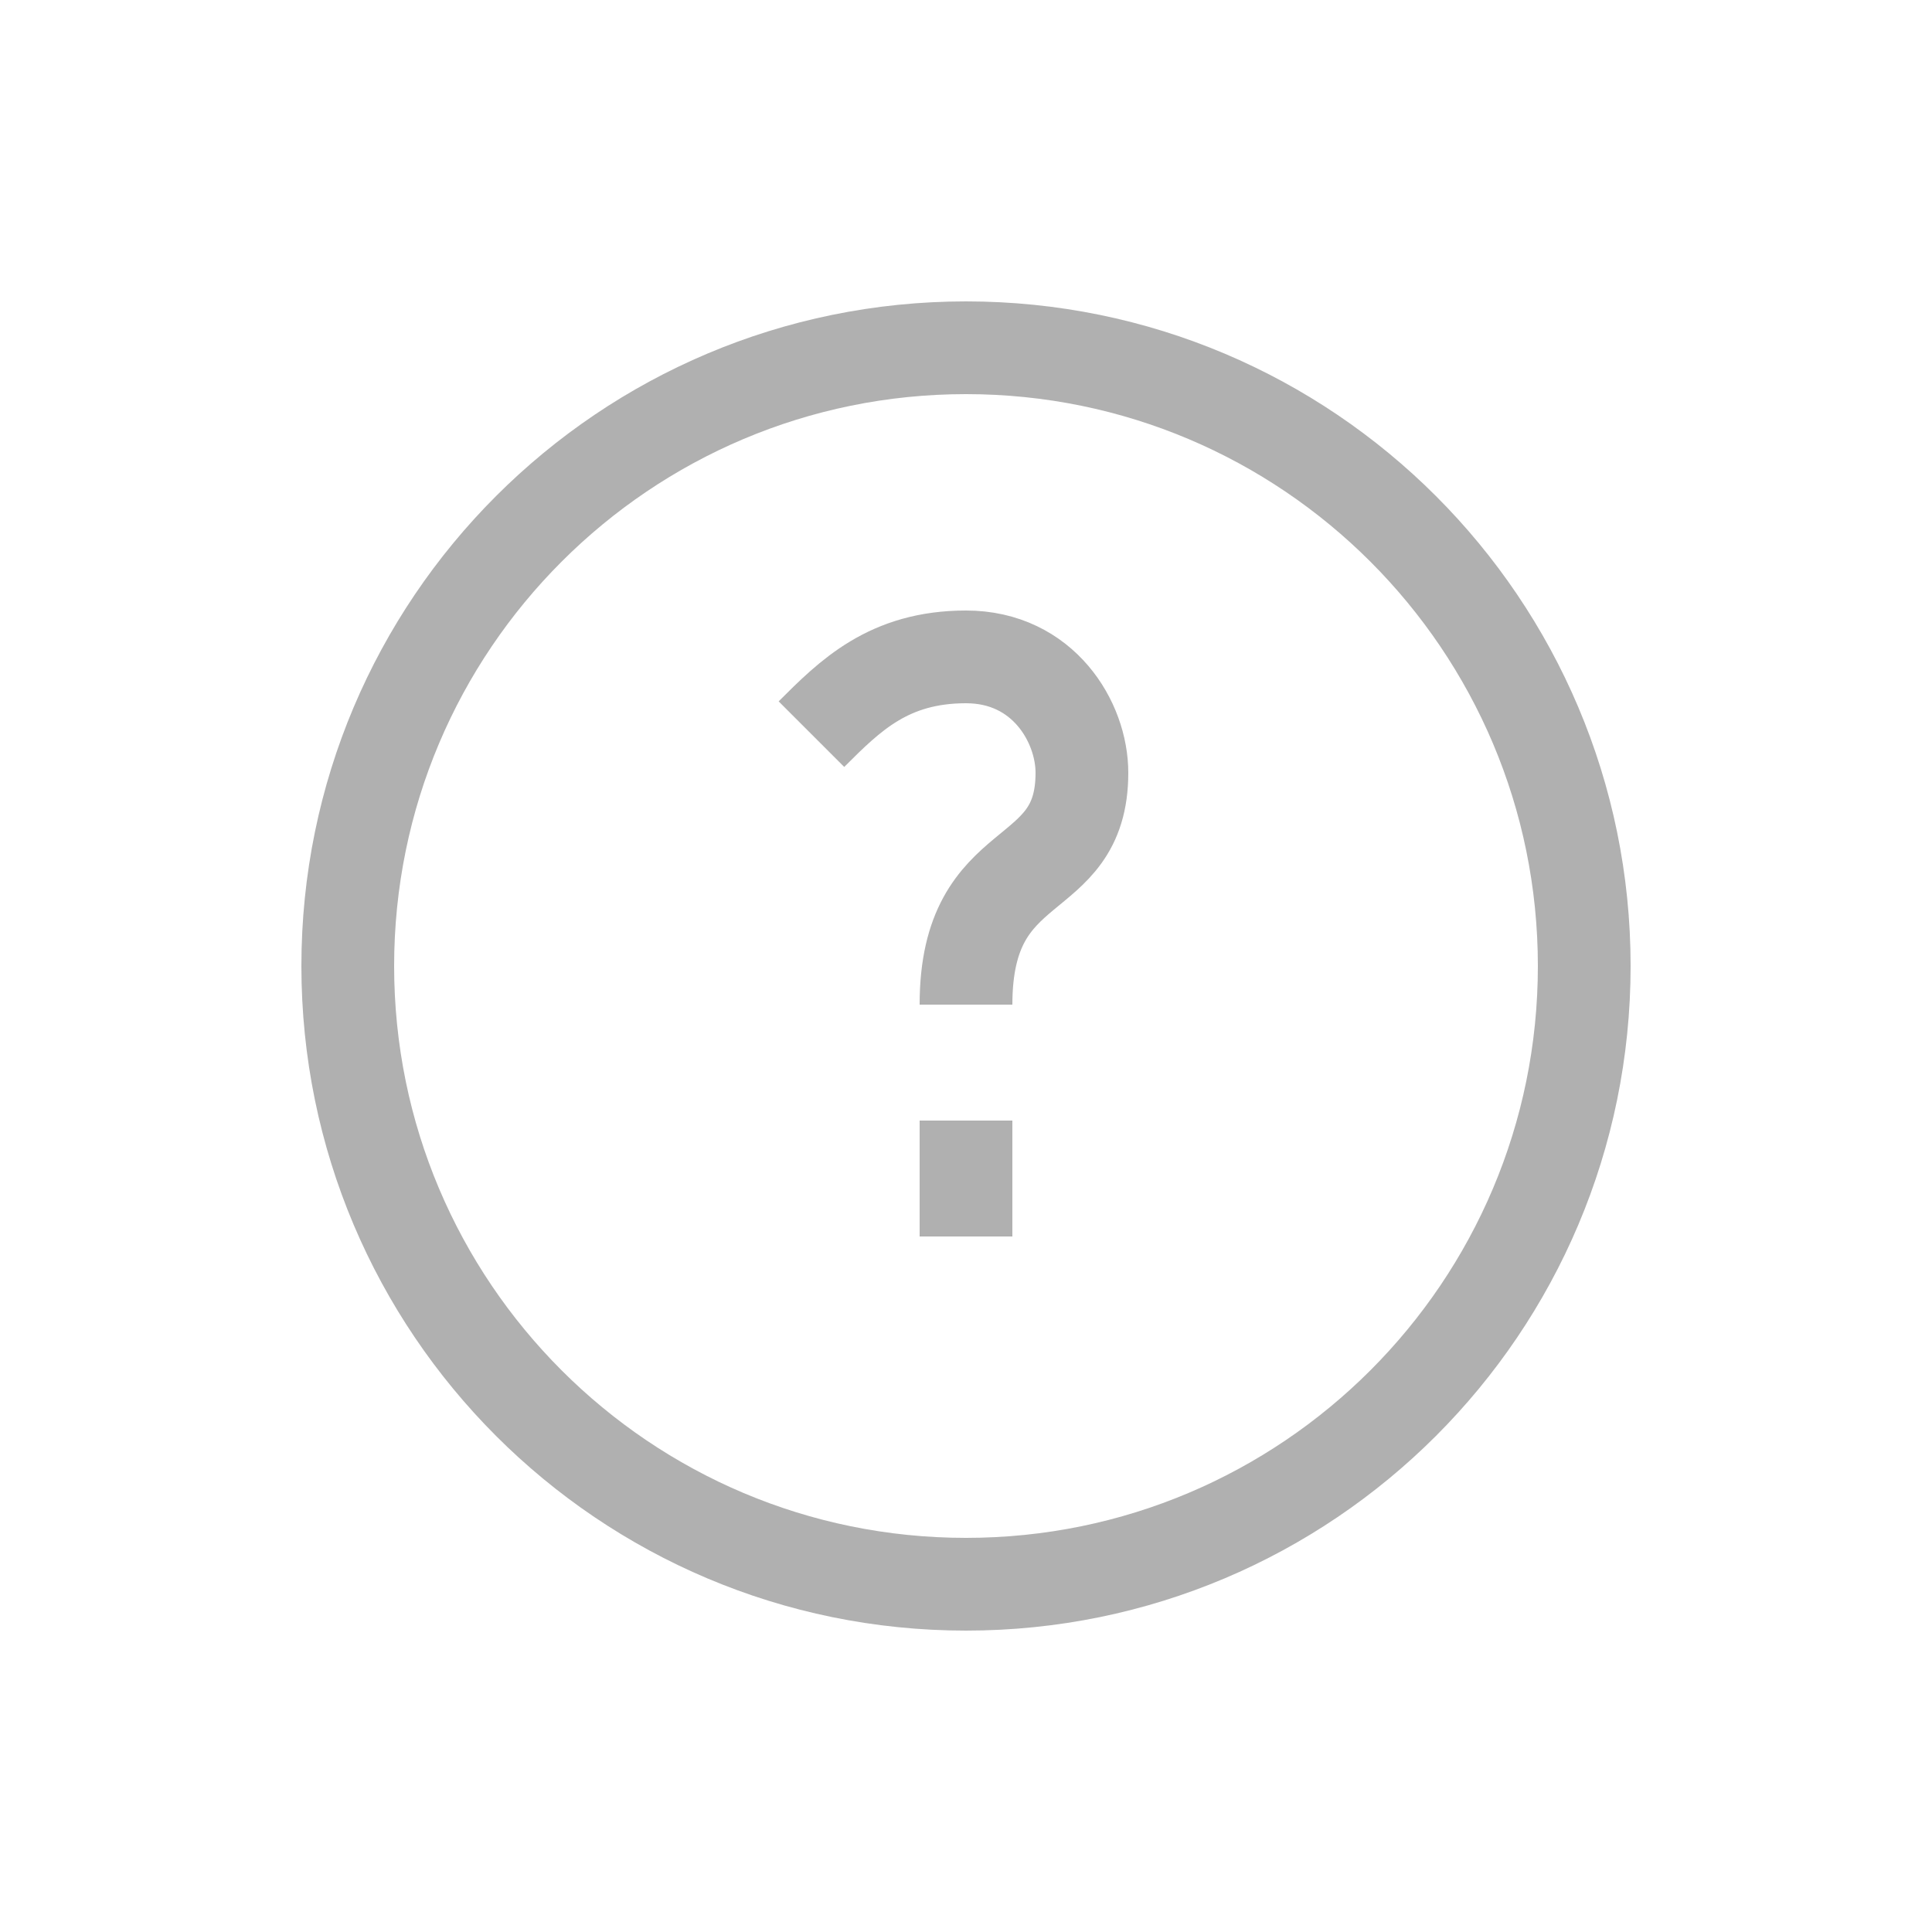
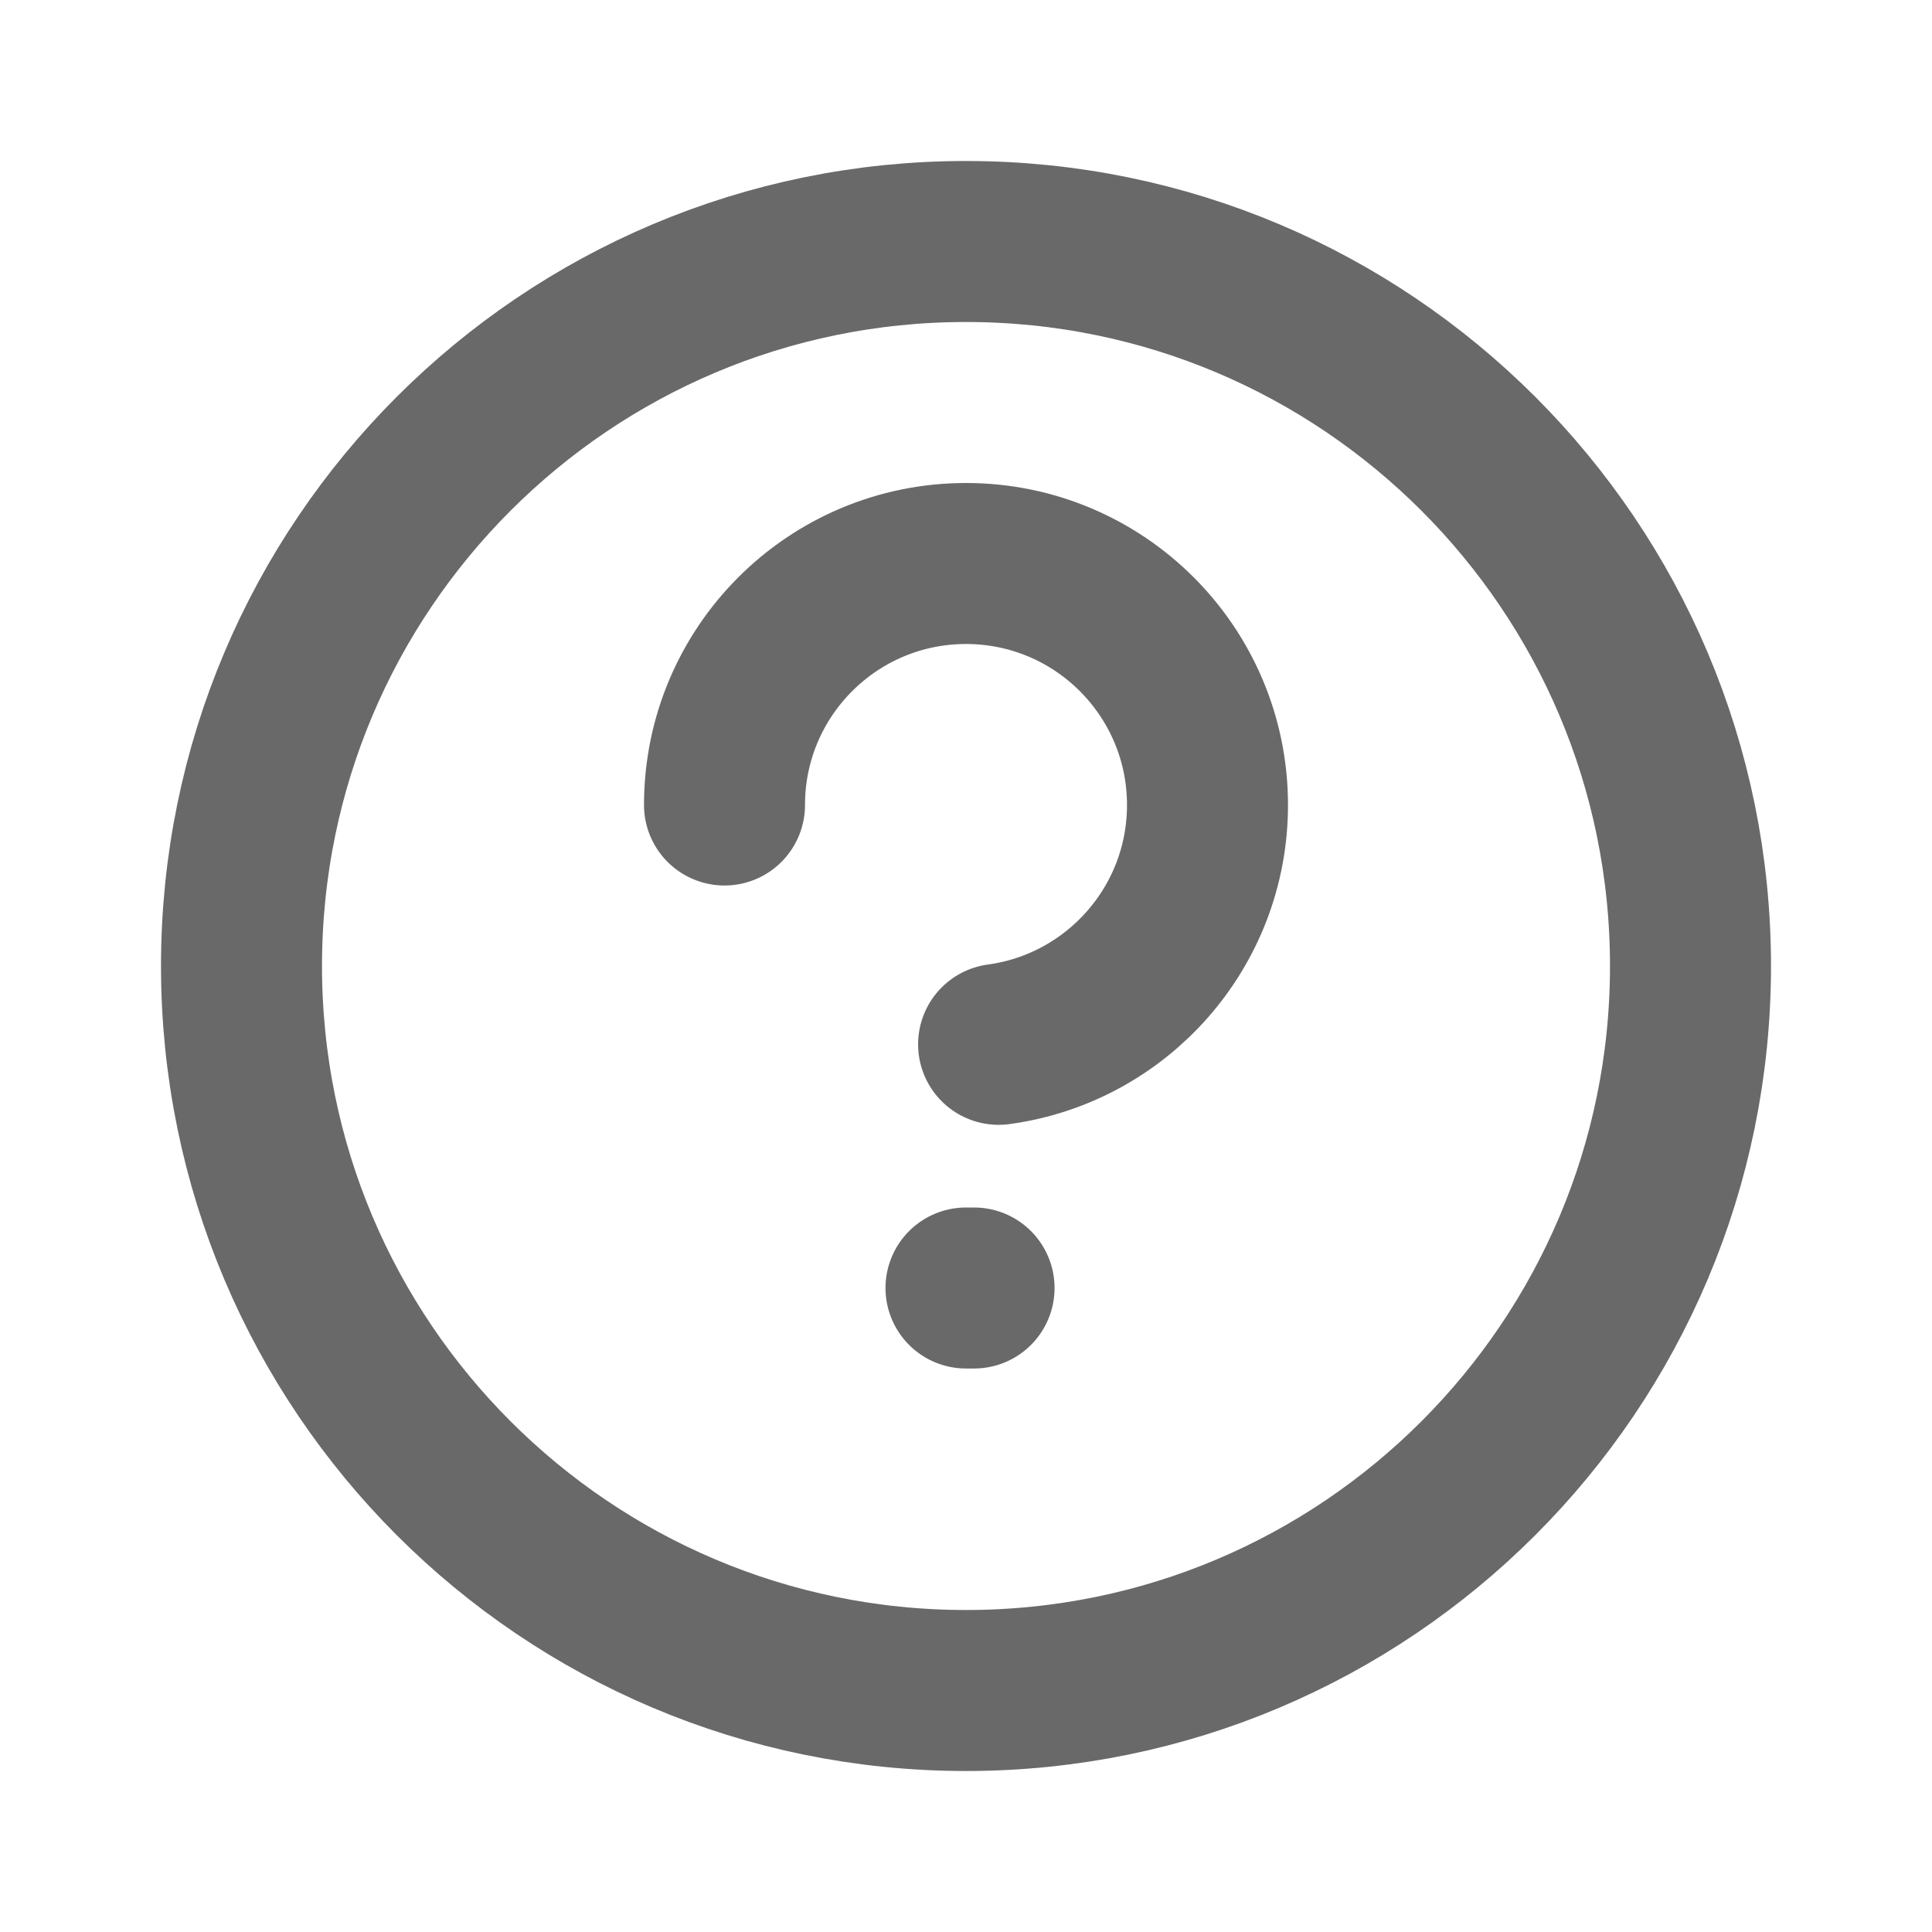
- <svg xmlns="http://www.w3.org/2000/svg" width="800px" height="800px" viewBox="0 0 25 25" fill="none" stroke="#b0b0b0">
+ <svg xmlns="http://www.w3.org/2000/svg" width="800px" height="800px" viewBox="0 0 24 24" version="1.1" fill="#696969" stroke="#696969">
  <g id="SVGRepo_bgCarrier" stroke-width="0" />
  <g id="SVGRepo_tracerCarrier" stroke-linecap="round" stroke-linejoin="round" />
  <g id="SVGRepo_iconCarrier">
-     <path d="M12.5 13C12.5 11 14 11.5 14 10C14 9.344 13.5 8.5 12.5 8.5C11.5 8.5 11 9 10.5 9.5M12.5 16V14.5M20.5 12.5C20.5 16.918 16.918 20.5 12.5 20.5C8.082 20.5 4.5 16.918 4.5 12.5C4.5 8.082 8.082 4.5 12.5 4.5C16.918 4.5 20.5 8.082 20.5 12.5Z" stroke="#b0b0b0" stroke-width="1.2" />
+     <g id="🖥-Landing" stroke="none" stroke-width="1" fill="none" fill-rule="evenodd">
+       <g id="Help">
+         <rect id="Rectangle" x="0" y="0" width="24" height="24"> </rect>
+         <circle id="Oval" stroke="#696969" stroke-width="2" stroke-linecap="round" cx="12" cy="12" r="9"> </circle>
+         <path d="M9,10 C9,8.343 10.343,7 12,7 C13.657,7 15,8.343 15,10 C15,11.52 13.87,12.775 12.405,12.973" id="Path" stroke="#696969" stroke-width="2" stroke-linecap="round"> </path>
+         <line x1="12" y1="16" x2="12.1" y2="16" id="Path" stroke="#696969" stroke-width="2" stroke-linecap="round"> </line>
+       </g>
+     </g>
  </g>
</svg>
